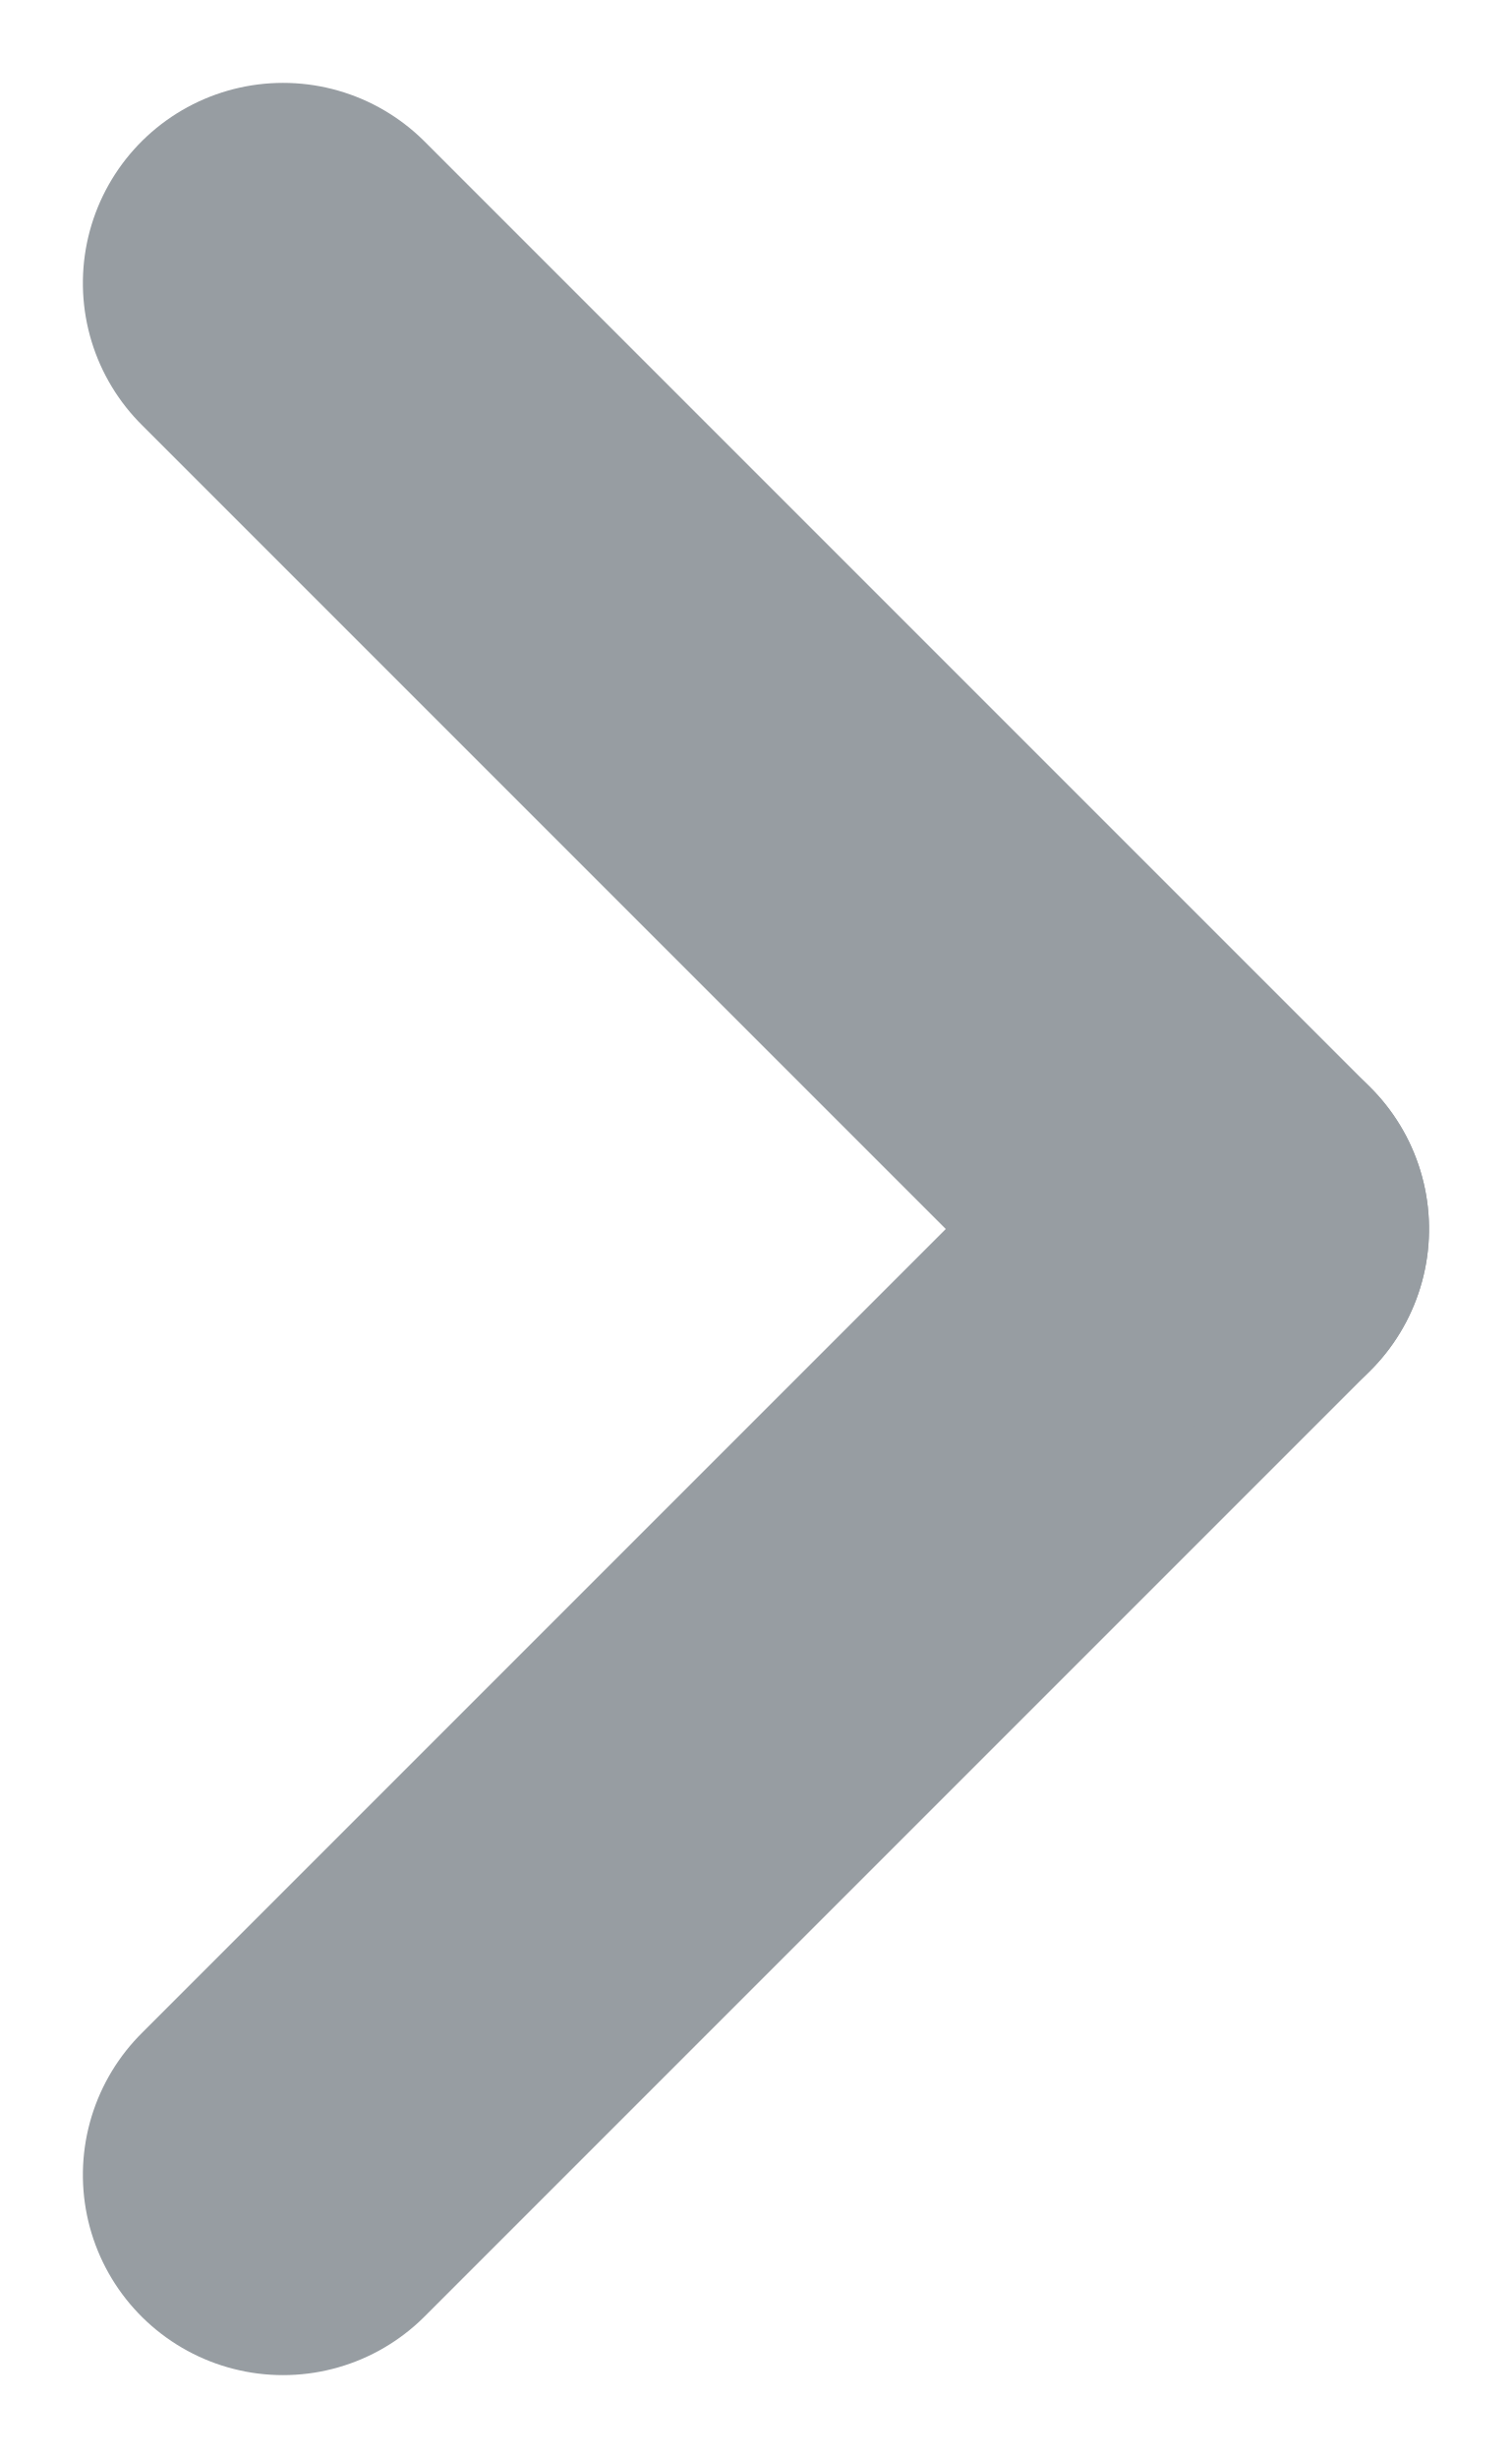
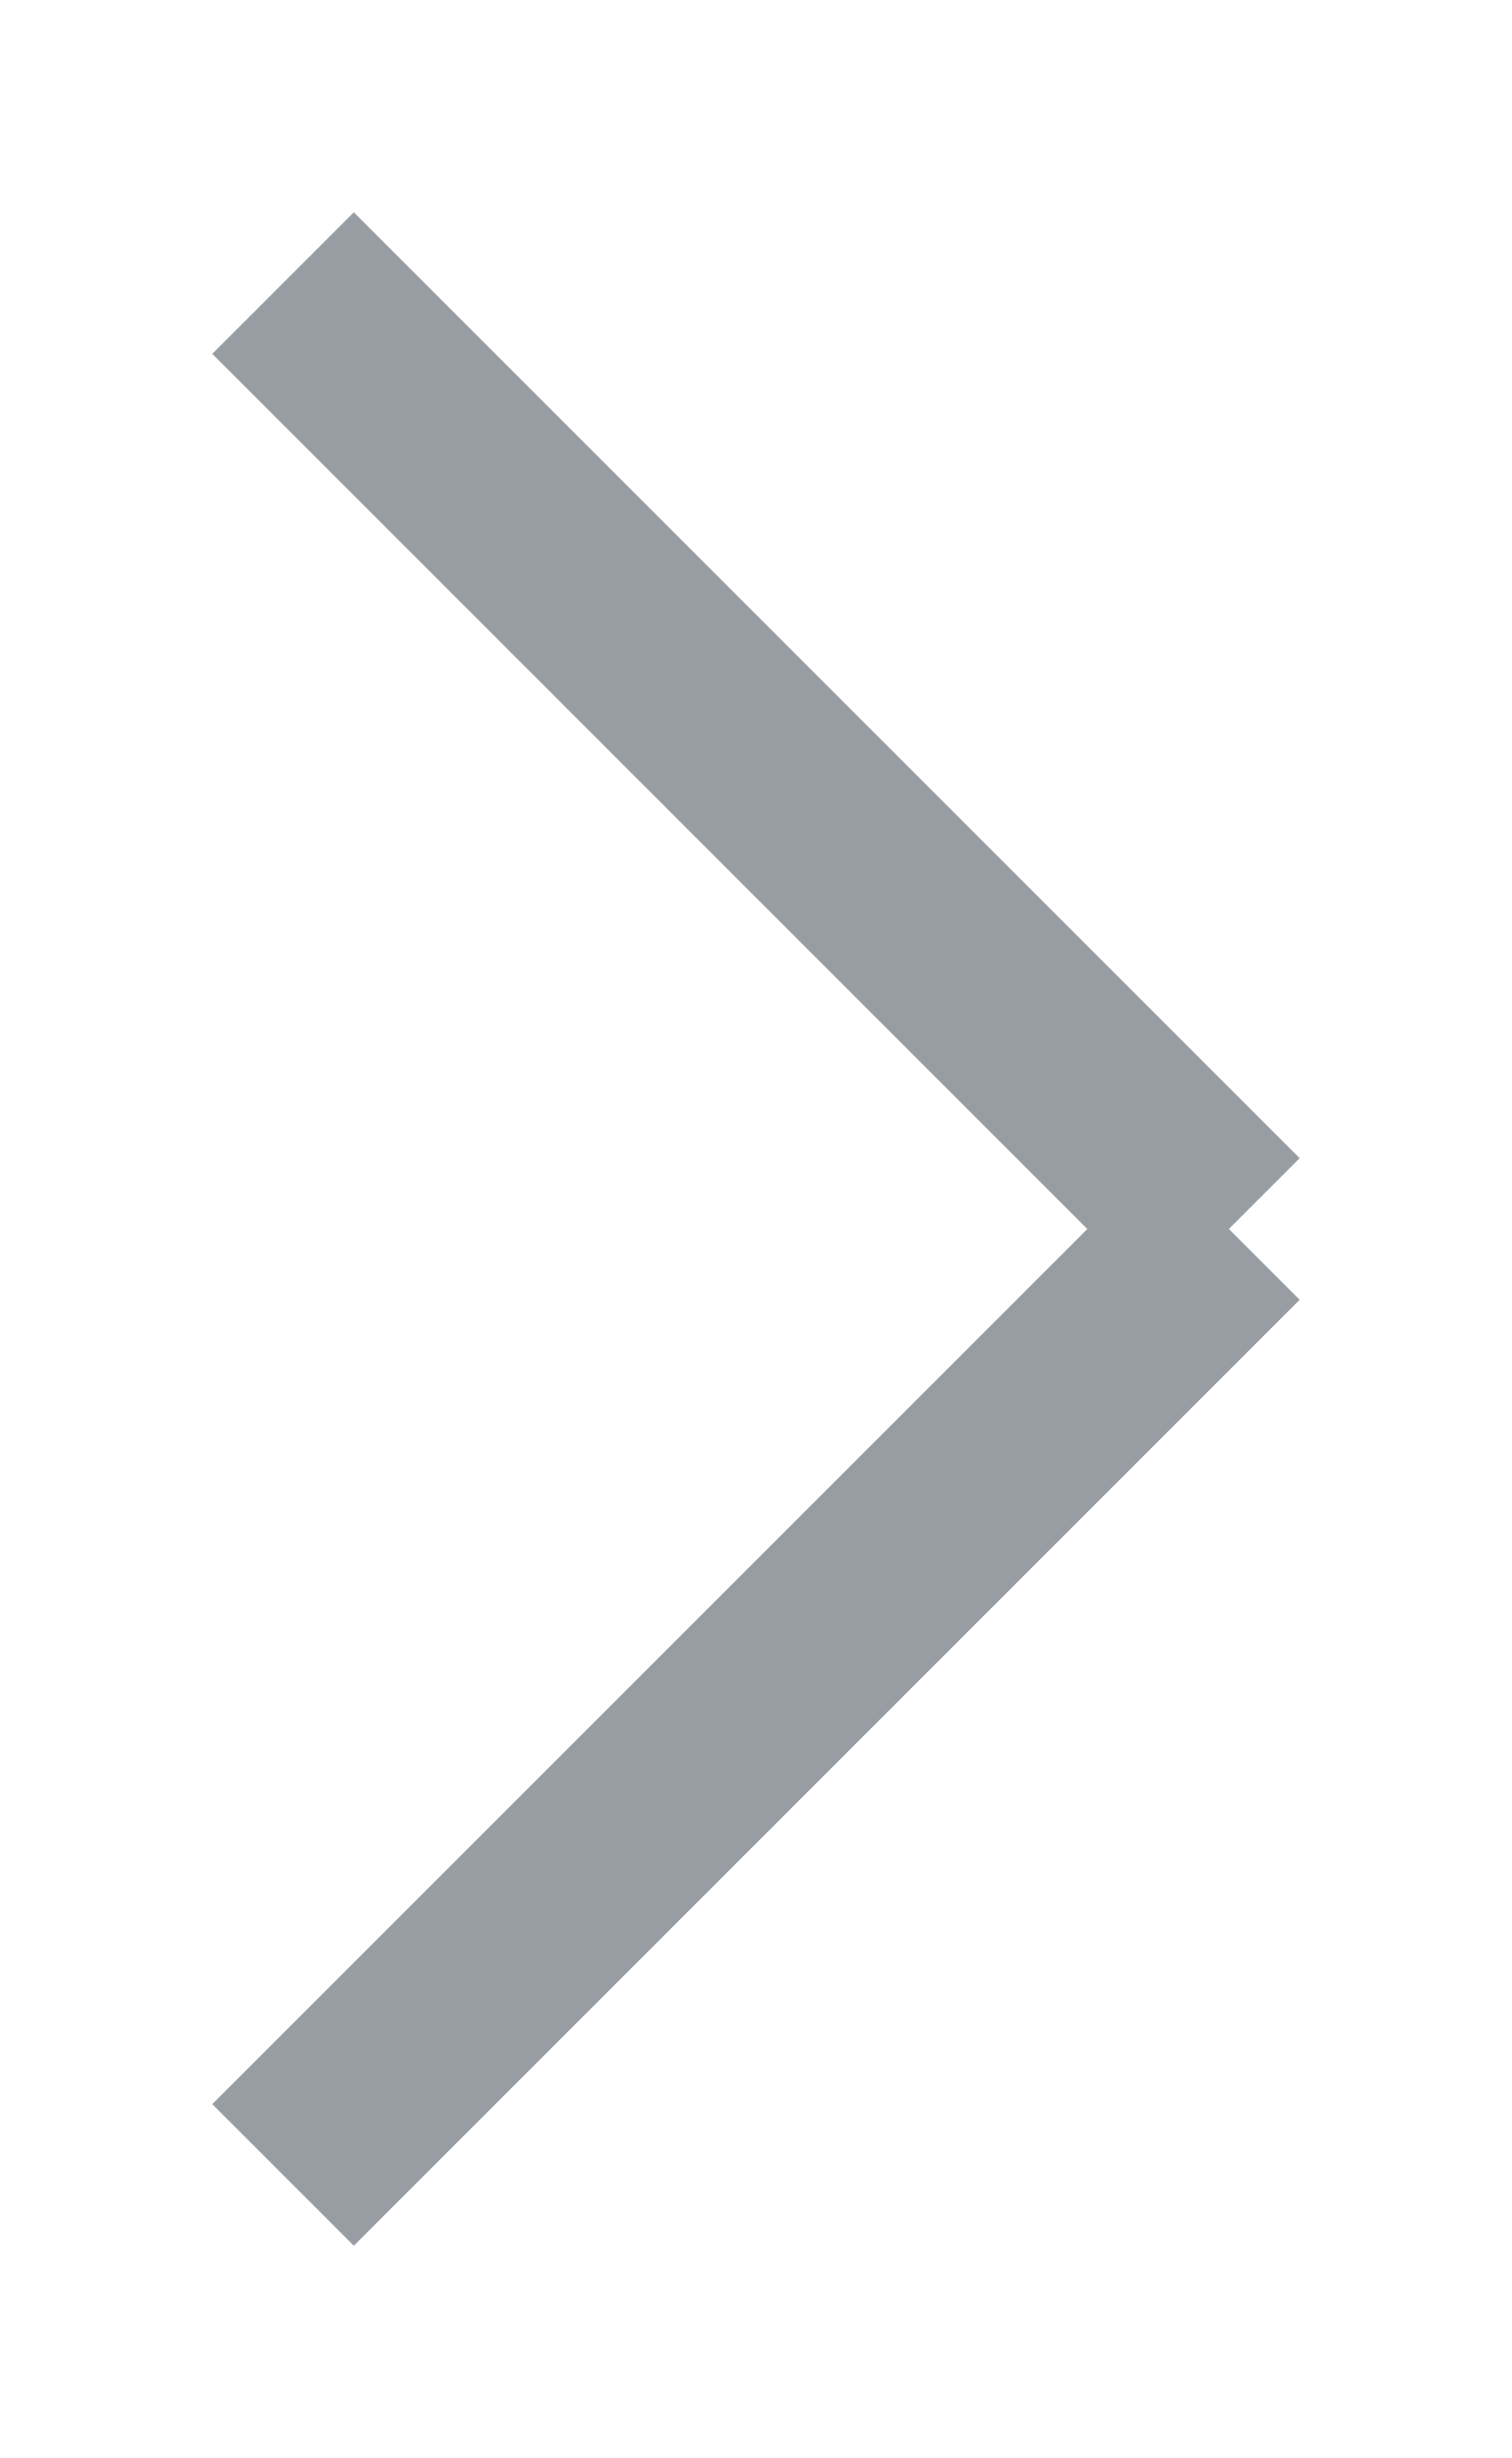
<svg xmlns="http://www.w3.org/2000/svg" width="7.553" height="12.278" viewBox="0 0 7.553 12.278">
  <g id="Carrot-Right" transform="translate(-634.461 -137.311)">
-     <path id="Shape_1939" data-name="Shape 1939" d="M4.725,4.725,0,0" transform="translate(635.875 148.175) rotate(-90)" fill="none" stroke="#979da2" stroke-linecap="round" stroke-linejoin="round" stroke-width="2" />
-     <path id="Shape_1940" data-name="Shape 1940" d="M0,4.725,4.725,0" transform="translate(635.875 143.45) rotate(-90)" fill="none" stroke="#979da2" stroke-linecap="round" stroke-linejoin="round" stroke-width="2" />
+     <path id="Shape_1939" data-name="Shape 1939" d="M4.725,4.725,0,0" transform="translate(635.875 148.175) rotate(-90)" fill="none" stroke="#979da2" strokeLinecap="round" strokeLinejoin="round" strokeWidth="2" />
+     <path id="Shape_1940" data-name="Shape 1940" d="M0,4.725,4.725,0" transform="translate(635.875 143.45) rotate(-90)" fill="none" stroke="#979da2" strokeLinecap="round" strokeLinejoin="round" strokeWidth="2" />
  </g>
</svg>
